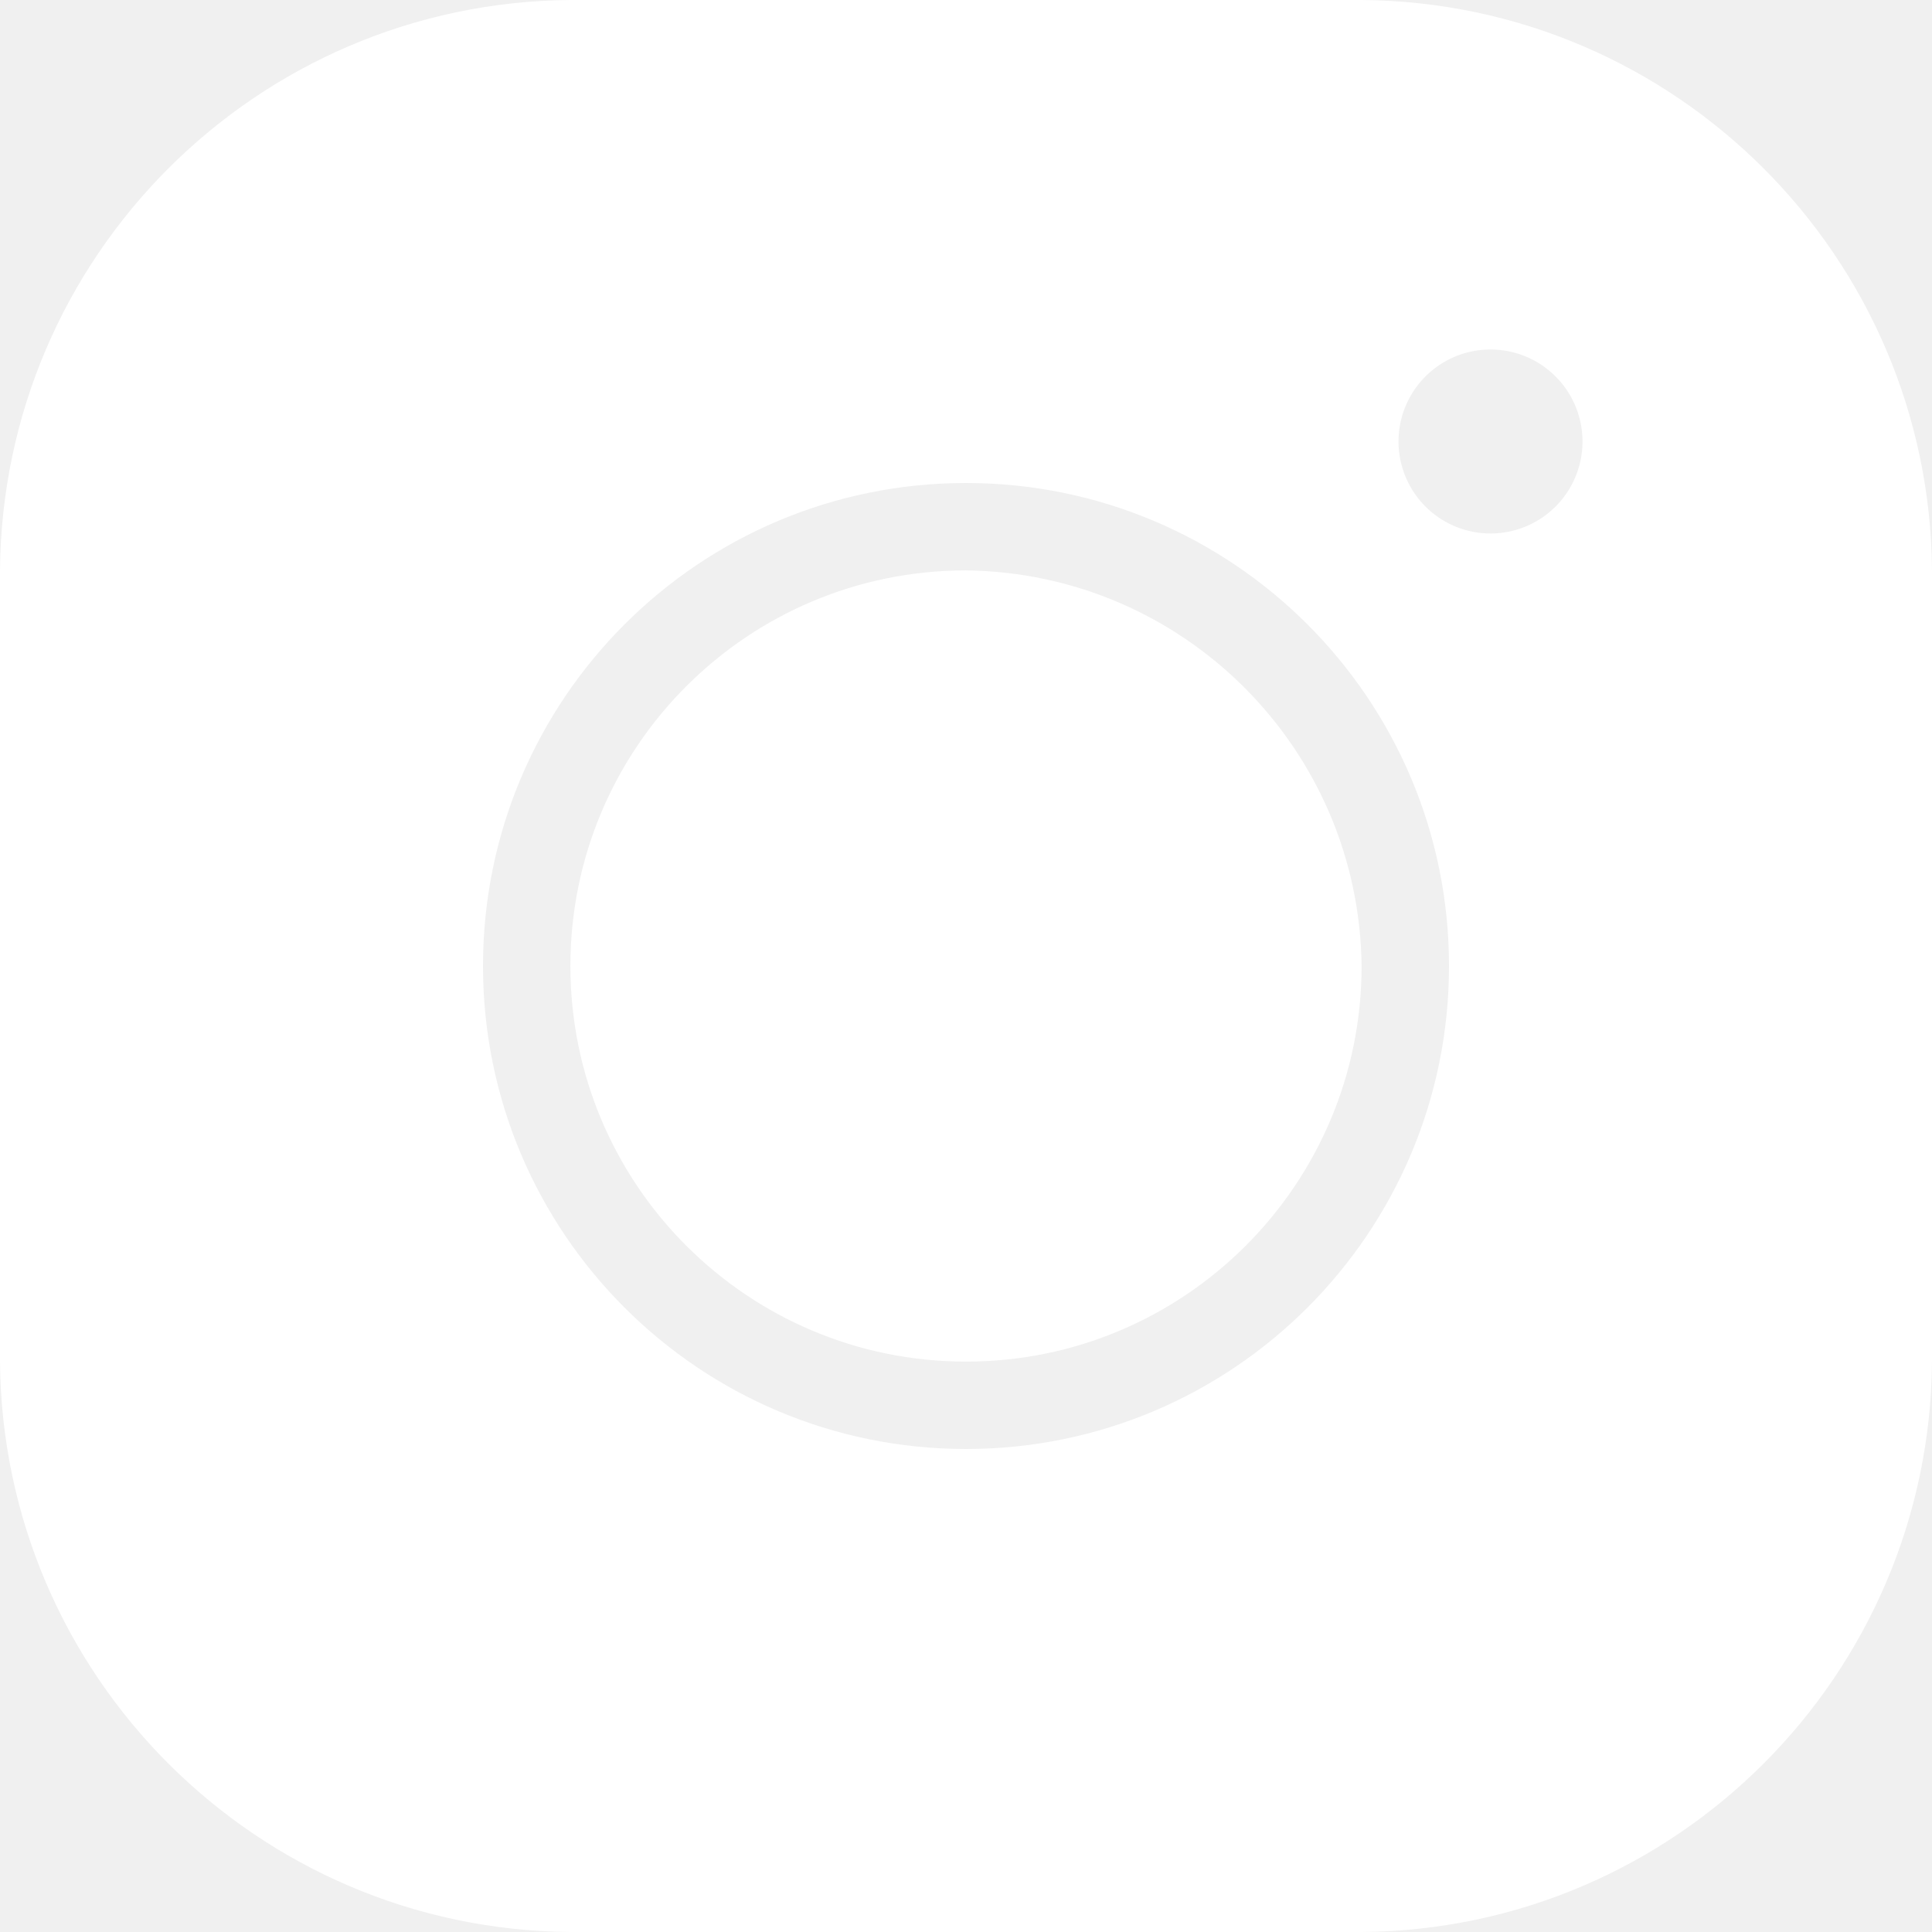
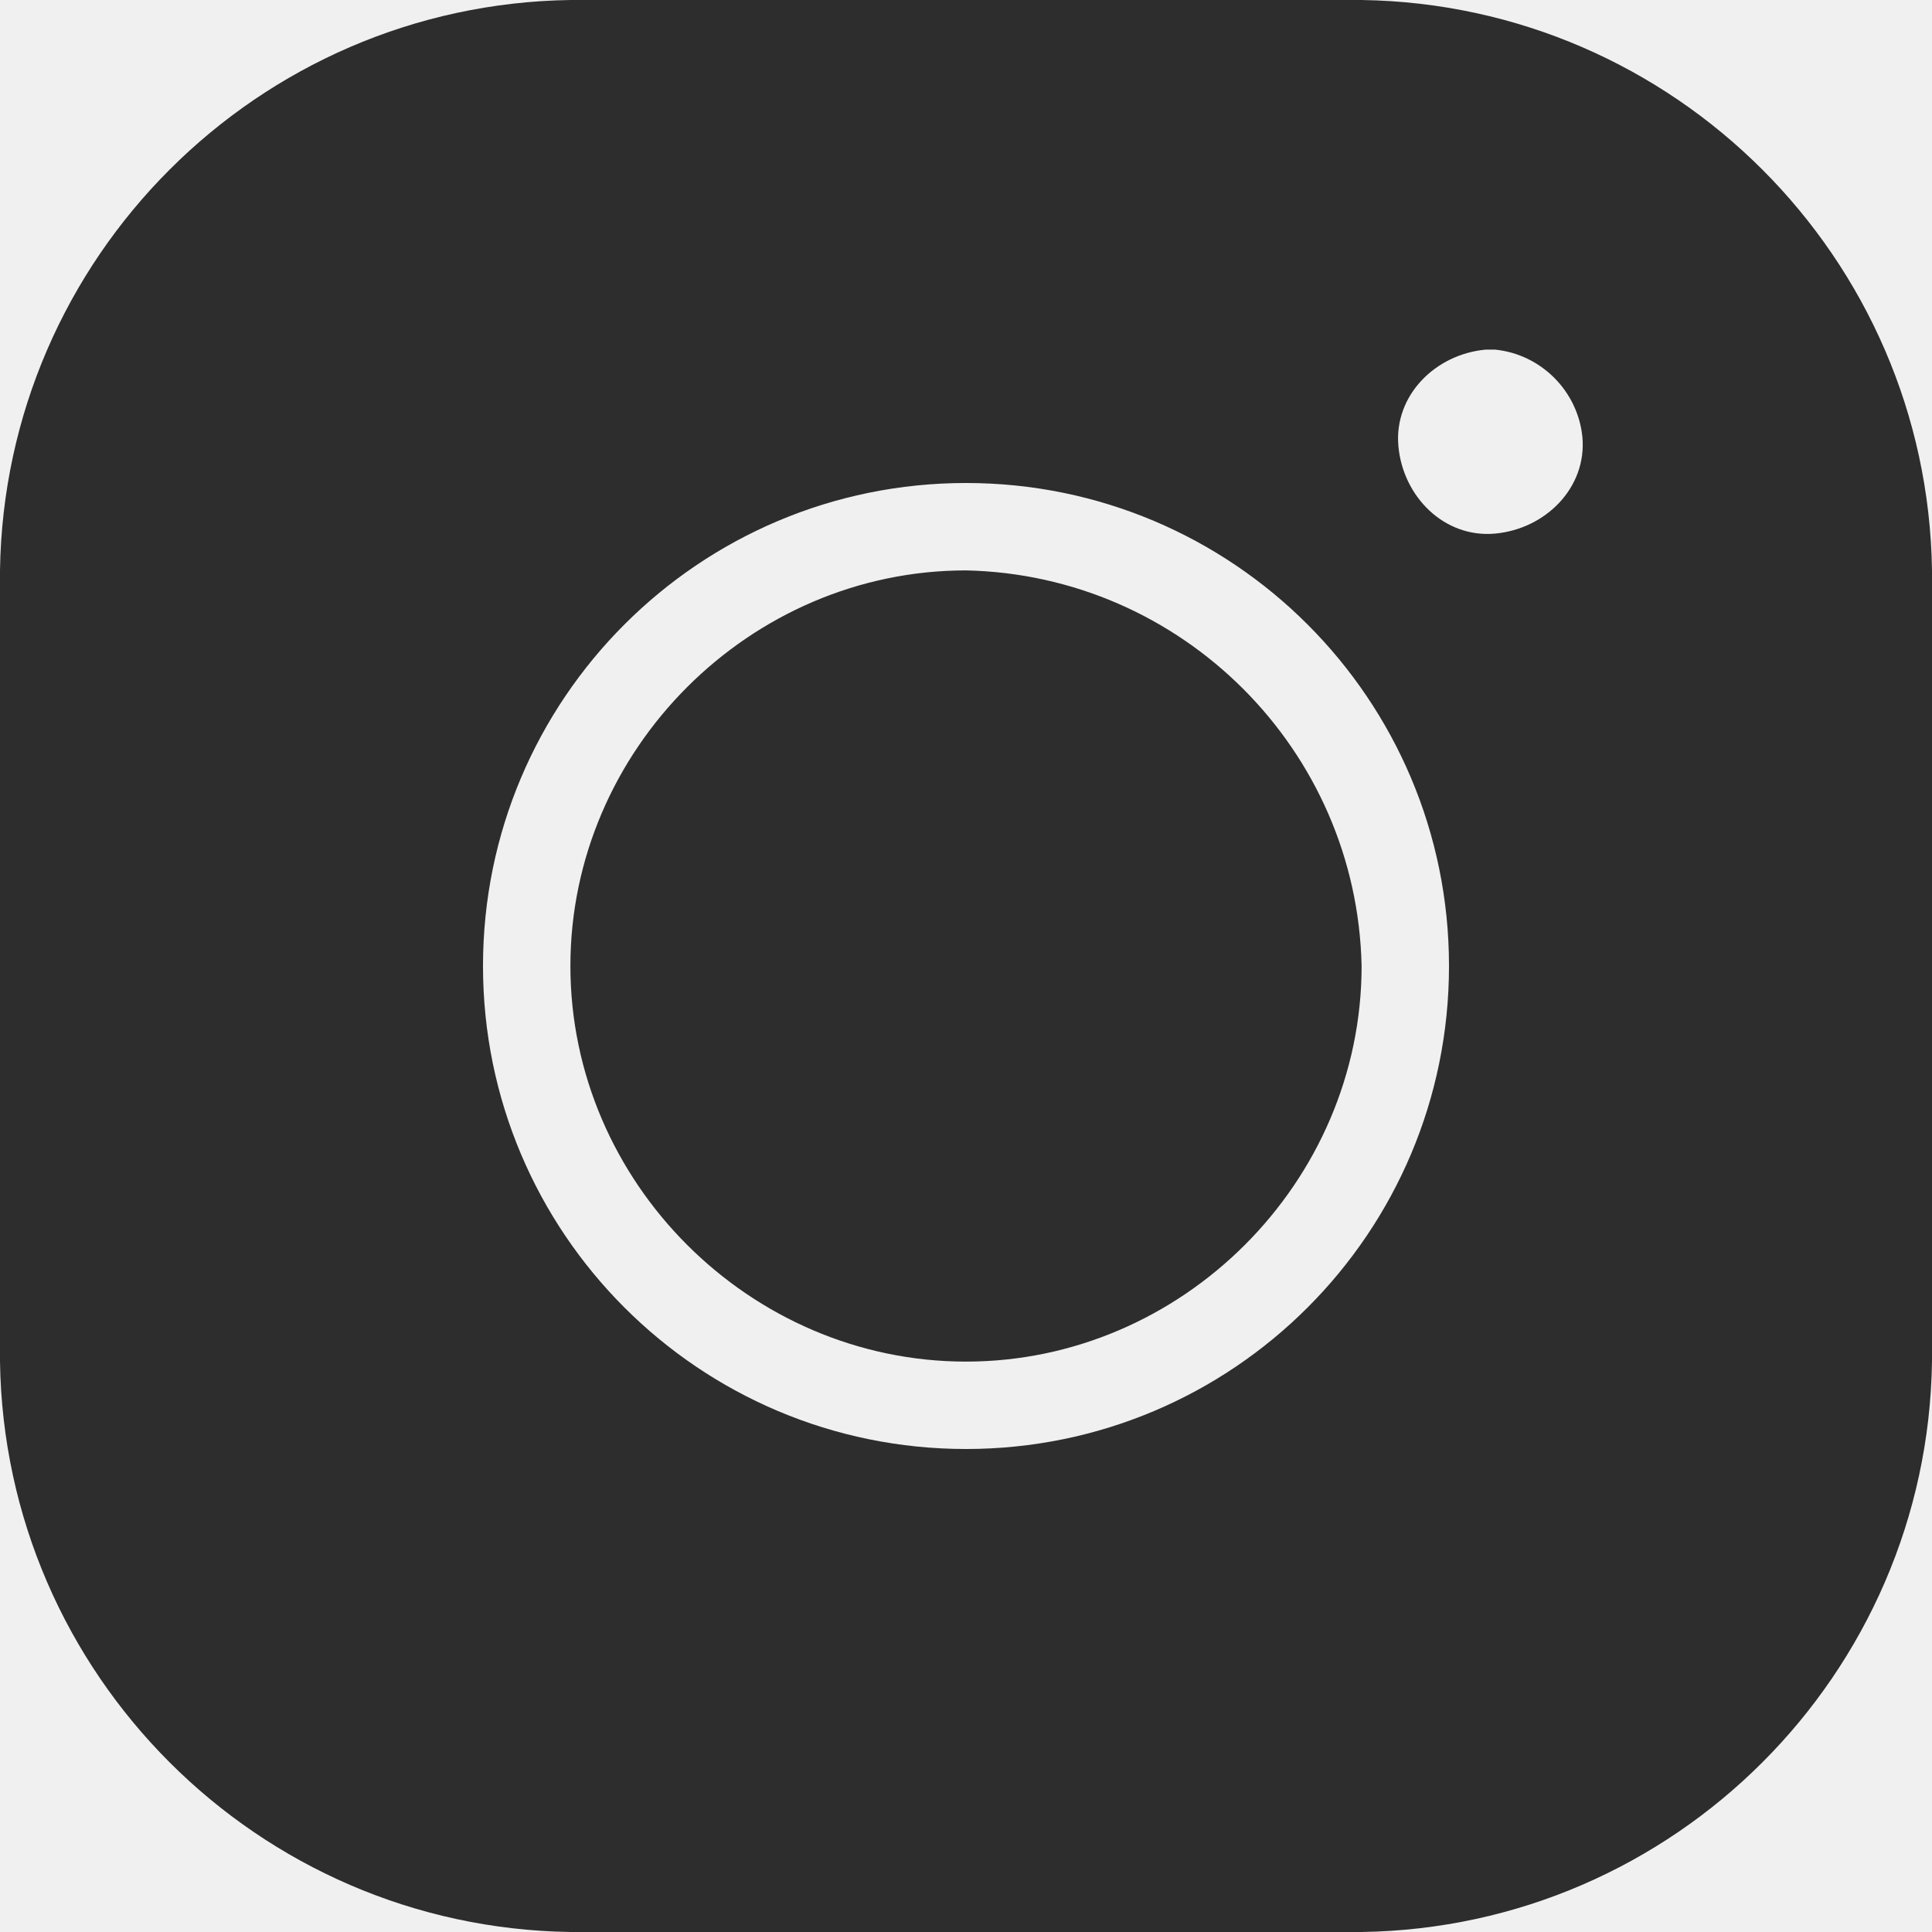
- <svg xmlns="http://www.w3.org/2000/svg" viewBox="0 0 42 42">
-   <defs>
-     <style>.f7ef51c8-5fea-4b4d-ae46-2c38786eed6b{fill:#fff;}</style>
-   </defs>
-   <g id="a7c18a76-e132-45f3-a64c-ba88a783548d" data-name="图层 2">
-     <g id="e7921218-0fa2-4ff5-ac42-986bcf043e93" data-name="图层 1">
-       <path id="f9639e0b-fc90-4ab6-90df-994208b6ce44" data-name="Path 13" class="f7ef51c8-5fea-4b4d-ae46-2c38786eed6b" d="M12.4,0A12.5,12.5,0,0,0,0,12.4V29.6A12.5,12.5,0,0,0,12.4,42H29.6A12.5,12.5,0,0,0,42,29.6V12.4A12.5,12.5,0,0,0,29.6,0ZM32.5,7.6a2,2,0,0,1,1.9,1.9,2,2,0,1,1-1.9-1.9ZM21,10.5A10.5,10.5,0,1,1,10.5,21,10.5,10.5,0,0,1,21,10.5Zm0,1.9A8.6,8.6,0,1,0,29.6,21h0A8.7,8.7,0,0,0,21,12.4Z" />
+ <svg xmlns="http://www.w3.org/2000/svg" version="1.1" id="图层_1" x="0px" y="0px" viewBox="0 0 42 42" style="enable-background:new 0 0 42 42;" xml:space="preserve">
+   <style type="text/css">
+ 	.st0{fill:#2D2D2D;}
+ </style>
+   <g id="a7c18a76-e132-45f3-a64c-ba88a783548d">
+     <g id="e7921218-0fa2-4ff5-ac42-986bcf043e93">
+       <path id="f9639e0b-fc90-4ab6-90df-994208b6ce44" class="st0" d="M12.4,0C5.6,0.1,0.1,5.6,0,12.4v17.2C0.1,36.4,5.6,41.9,12.4,42    h17.2c6.8-0.1,12.3-5.6,12.4-12.4V12.4C41.9,5.6,36.4,0.1,29.6,0H12.4z M32.5,7.6c1,0.1,1.8,0.9,1.9,1.9c0.1,1.1-0.8,2-1.9,2.1    c-1.1,0.1-2-0.8-2.1-1.9c-0.1-1.1,0.8-2,1.9-2.1C32.4,7.6,32.4,7.6,32.5,7.6z M21,10.5c5.8,0,10.5,4.7,10.5,10.5    S26.8,31.5,21,31.5S10.5,26.8,10.5,21S15.2,10.5,21,10.5z M21,12.4c-4.7,0-8.6,3.9-8.6,8.6s3.9,8.6,8.6,8.6s8.6-3.9,8.6-8.6l0,0    l0,0C29.5,16.3,25.7,12.5,21,12.4z" />
    </g>
  </g>
</svg>
